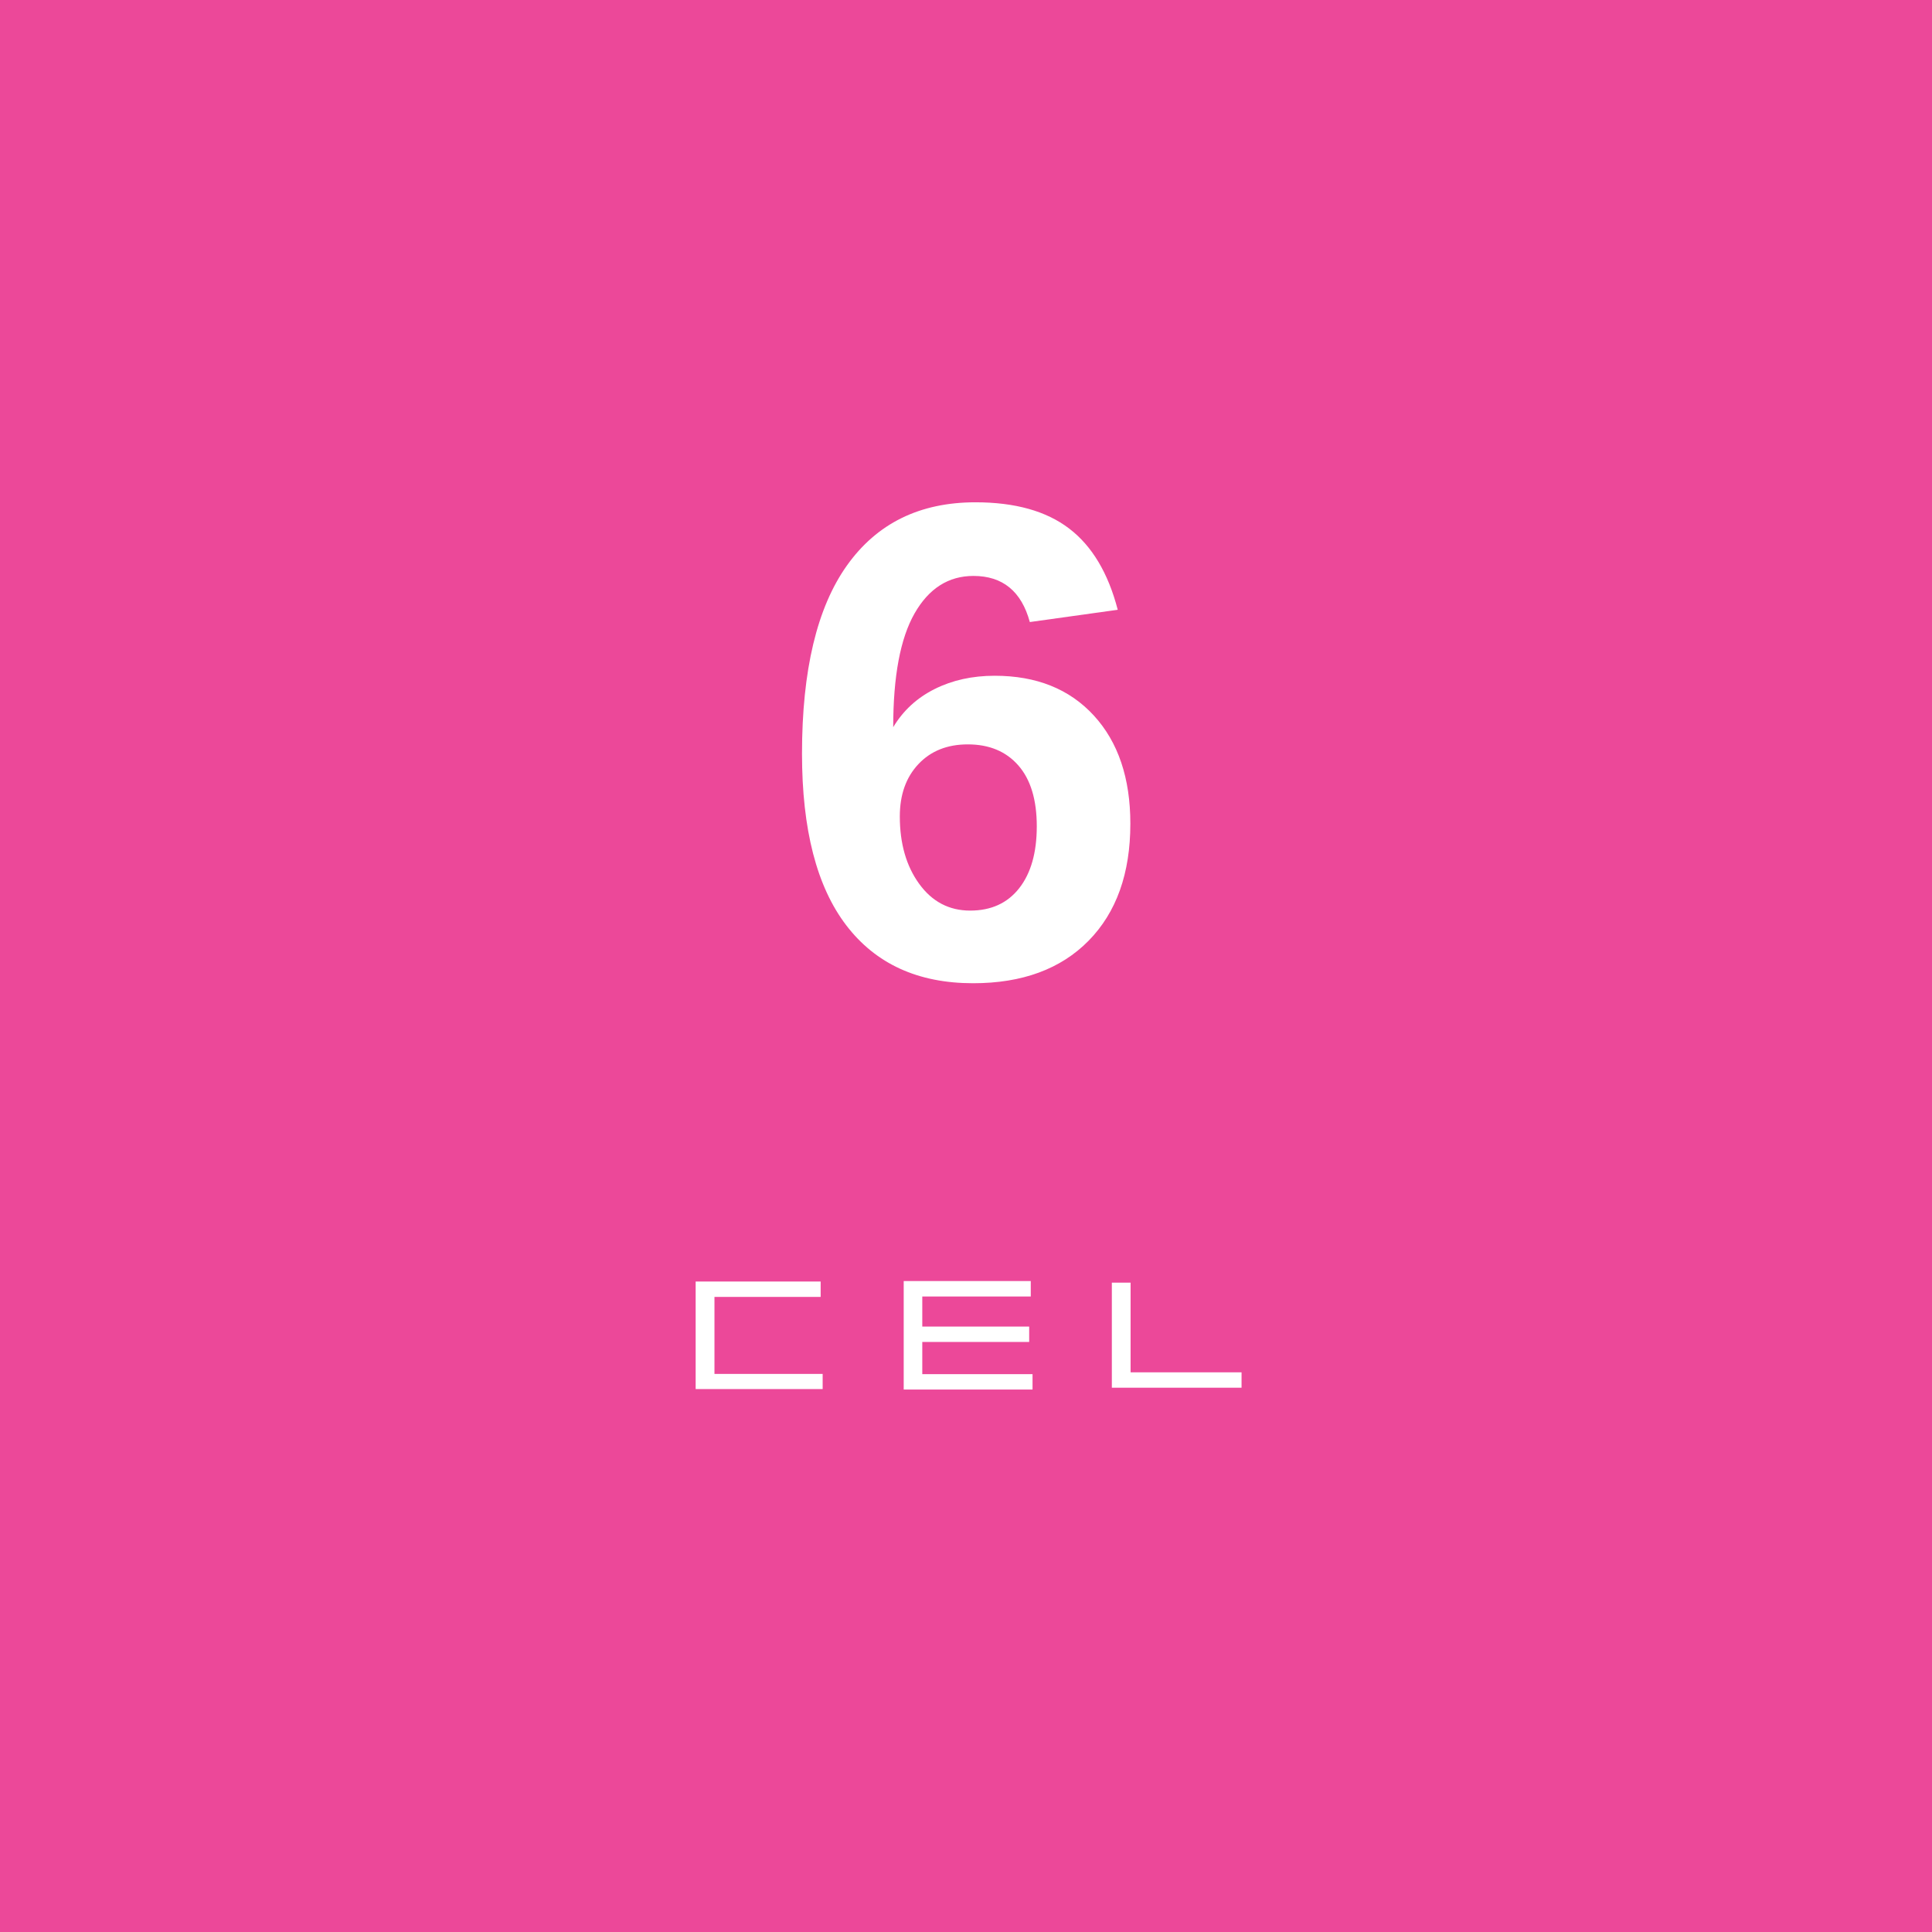
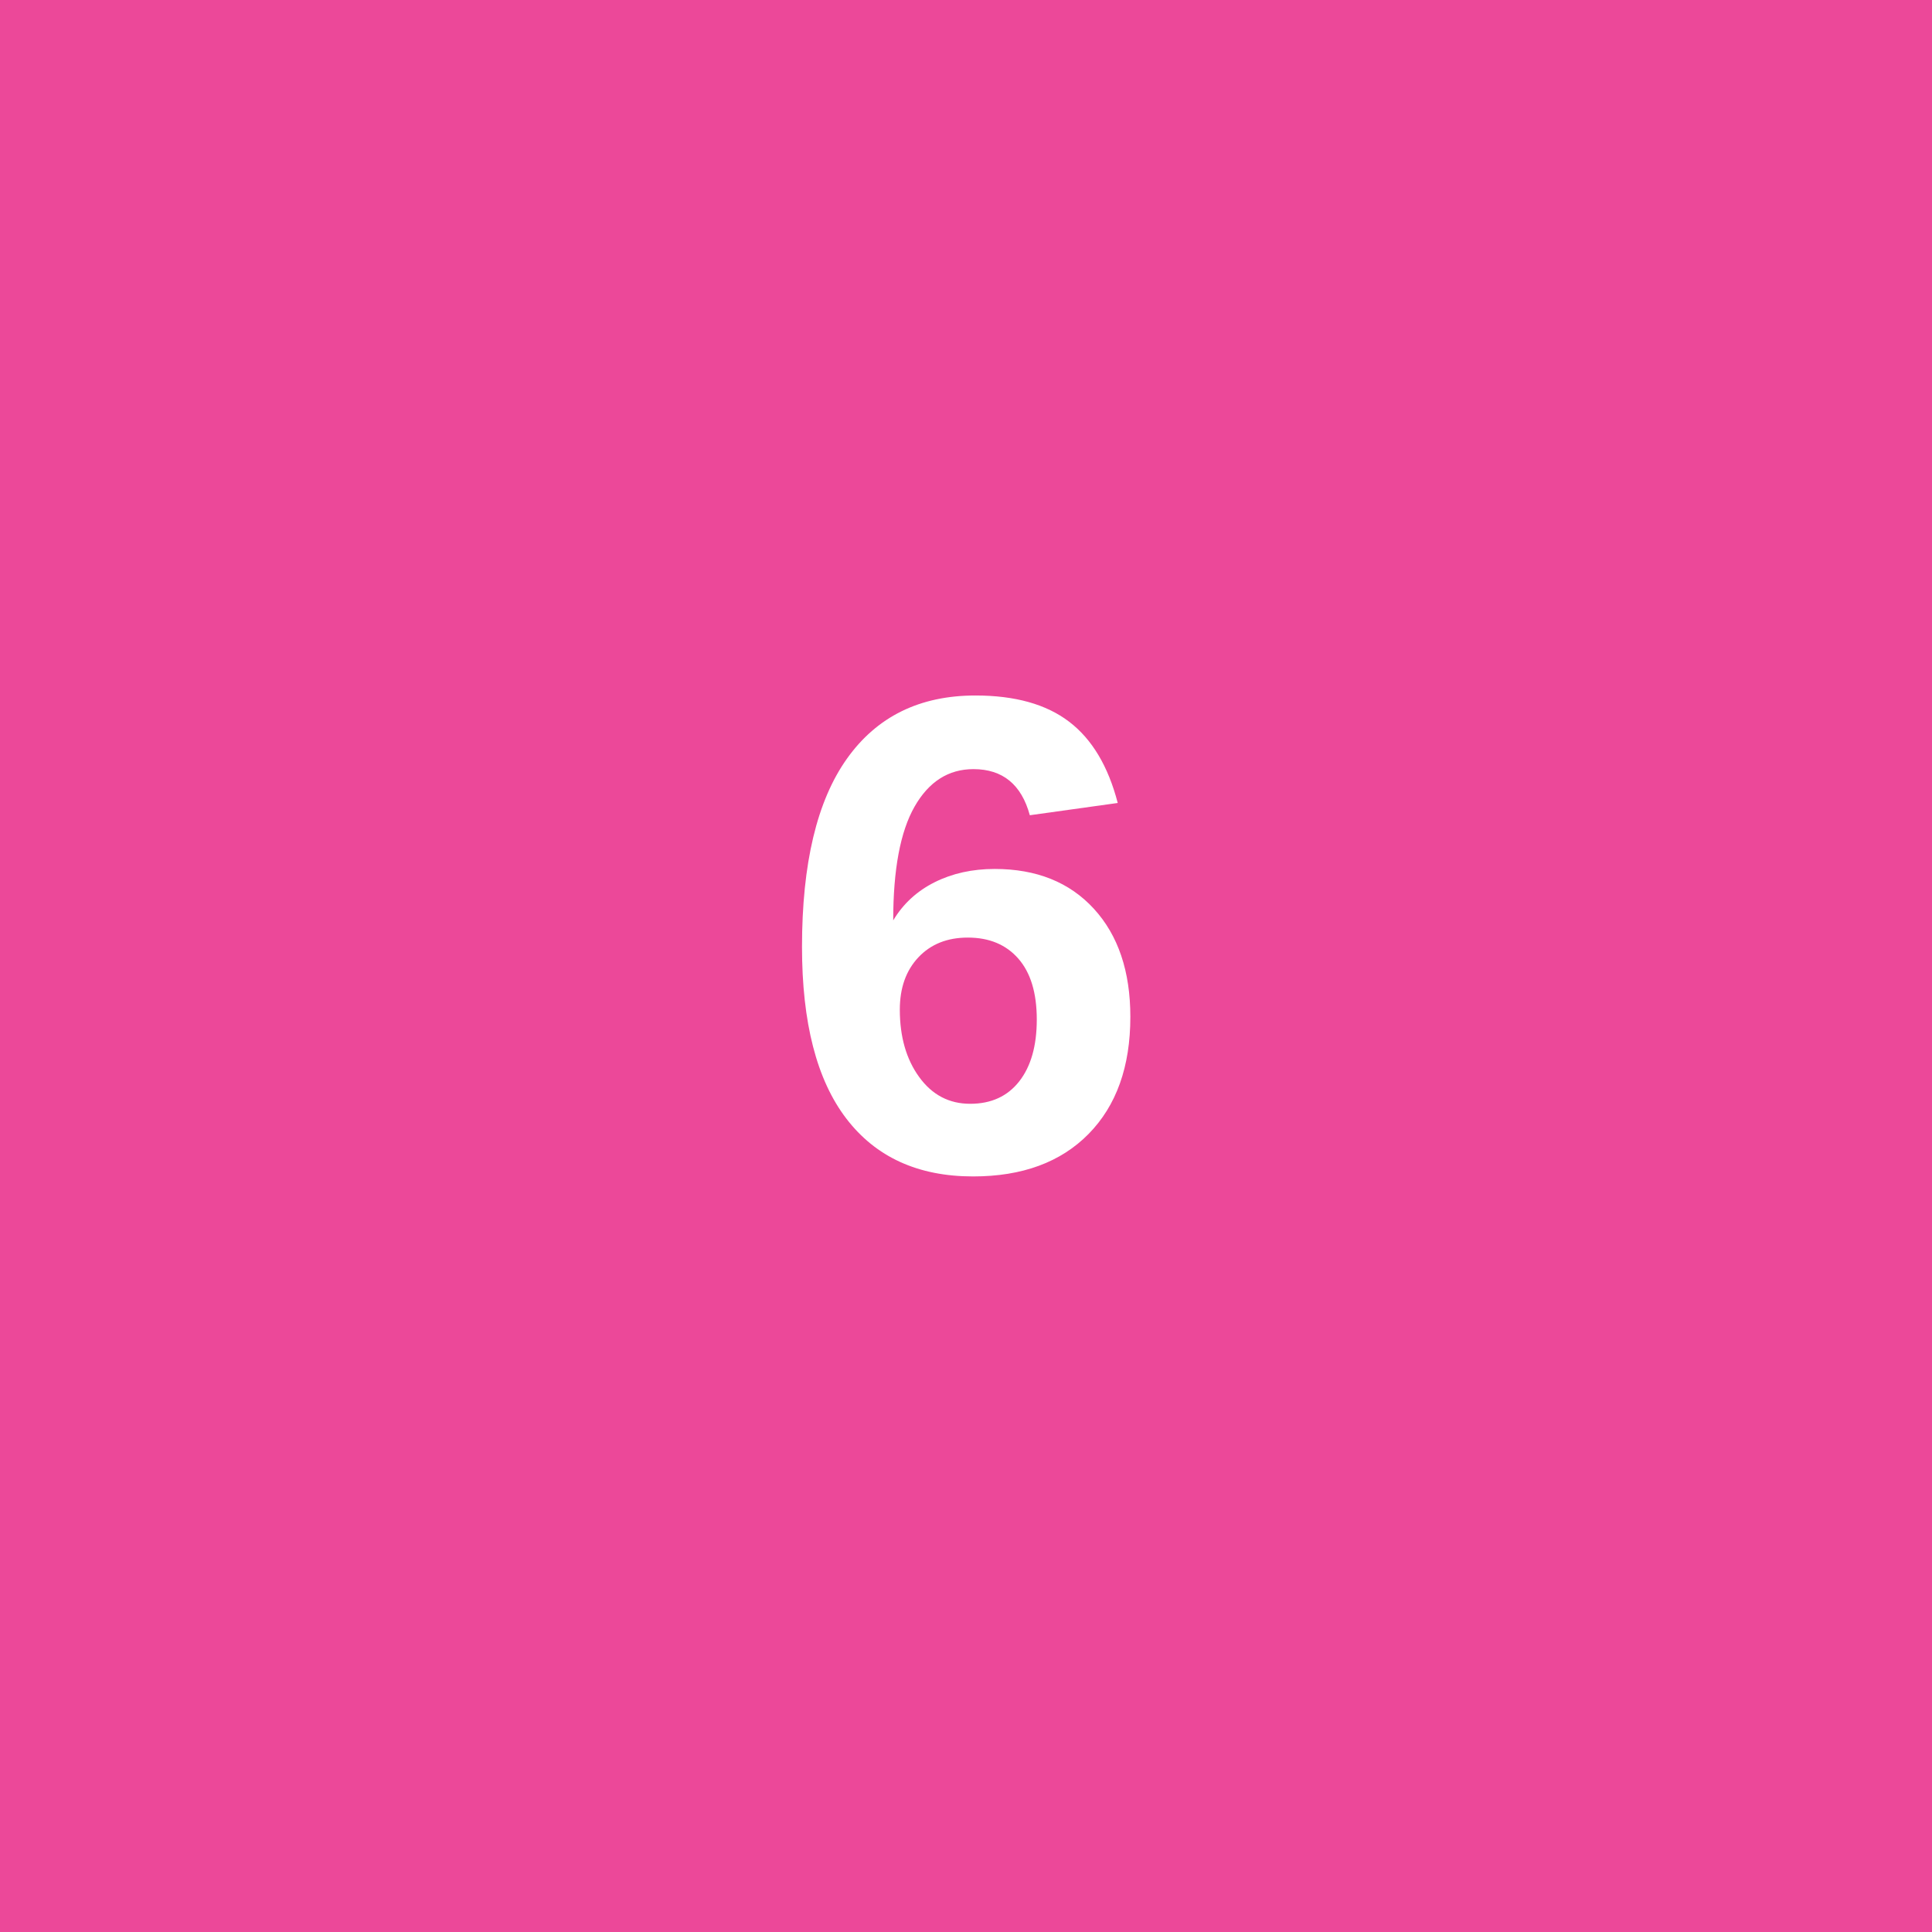
<svg xmlns="http://www.w3.org/2000/svg" width="512" height="512">
  <rect width="512" height="512" fill="rgb(236,72,153)" />
-   <text x="50%" y="40%" font-size="180" fill="white" text-anchor="middle" dy=".3em" font-family="Arial, sans-serif" font-weight="bold">6</text>
-   <text x="50%" y="70%" font-size="60" fill="white" text-anchor="middle" dy=".3em" font-family="Arial, sans-serif">ㄷㅌㄴ</text>
+   <text x="50%" y="50%" font-size="180" fill="white" text-anchor="middle" dy=".3em" font-family="Arial, sans-serif" font-weight="bold">6</text>
</svg>
